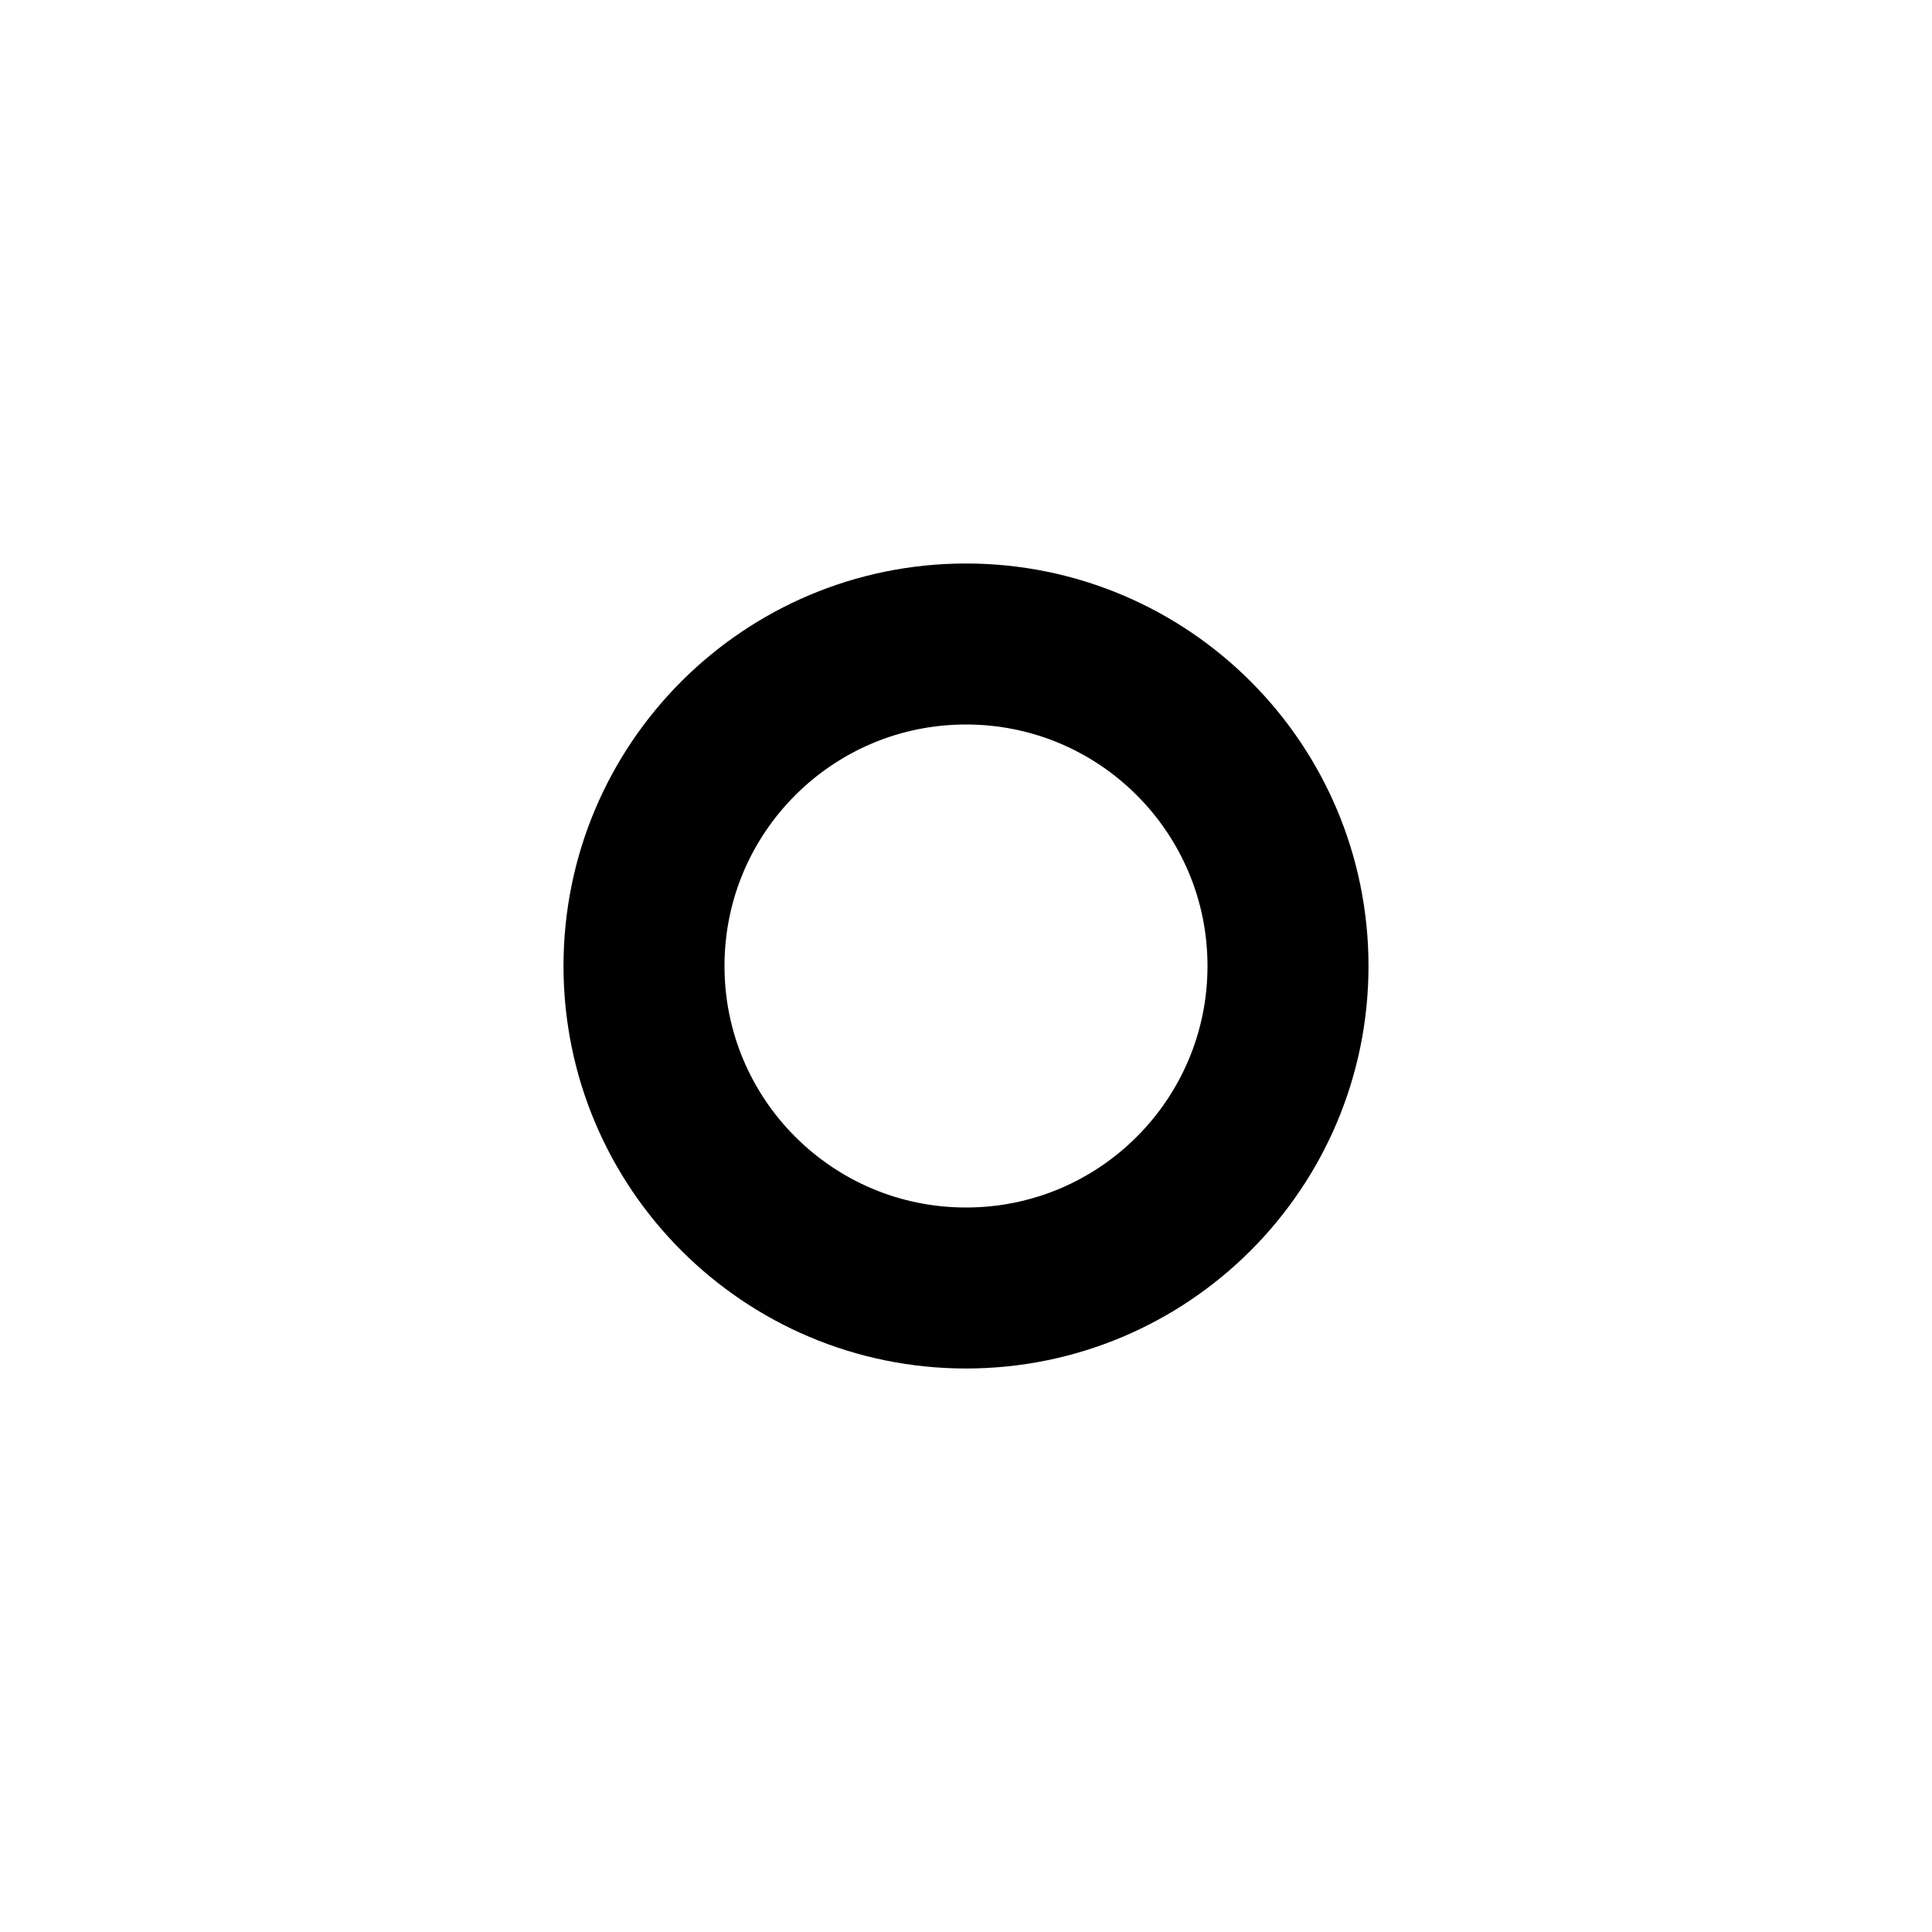
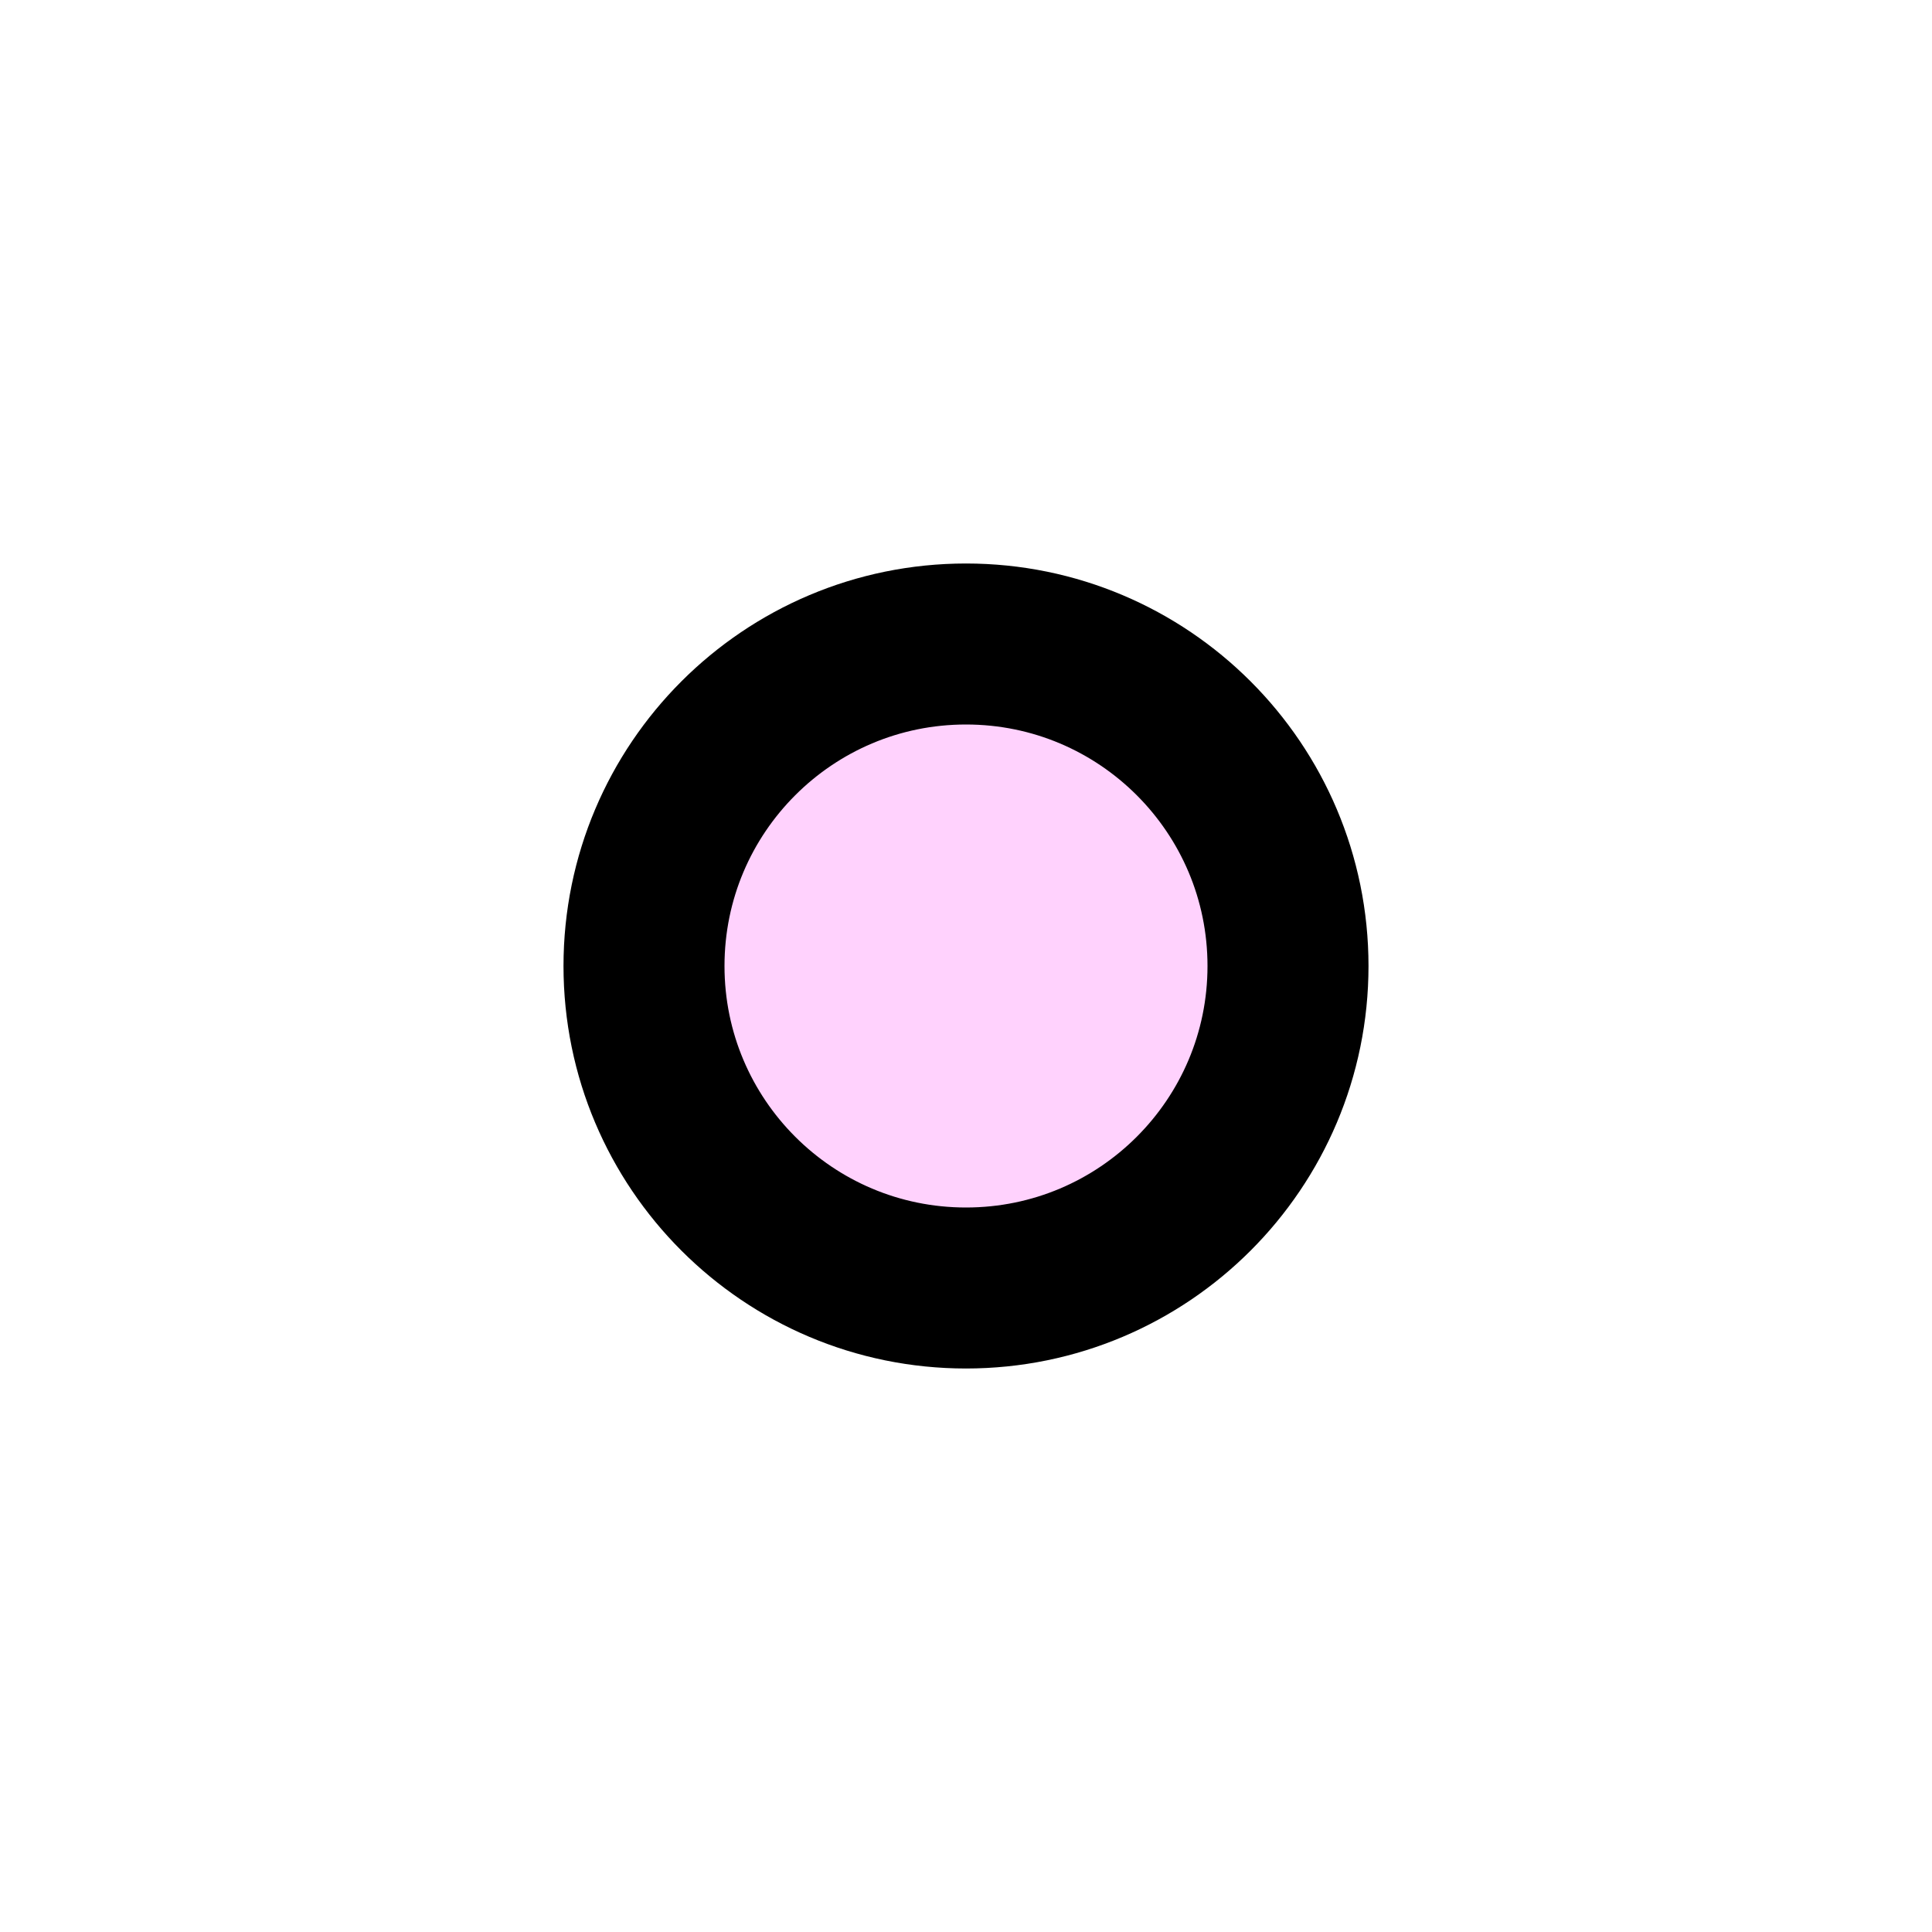
<svg xmlns="http://www.w3.org/2000/svg" width="1em" height="1em" viewBox="0 0 24 24">
-   <path fill="none" stroke="currentColor" stroke-linecap="round" stroke-linejoin="round" stroke-width="2" d="M8 12a4 4 0 1 0 8 0a4 4 0 1 0-8 0" />
+   <path fill="#FFD2FD" stroke="currentColor" stroke-linecap="round" stroke-linejoin="round" stroke-width="2" d="M8 12a4 4 0 1 0 8 0a4 4 0 1 0-8 0" />
</svg>
